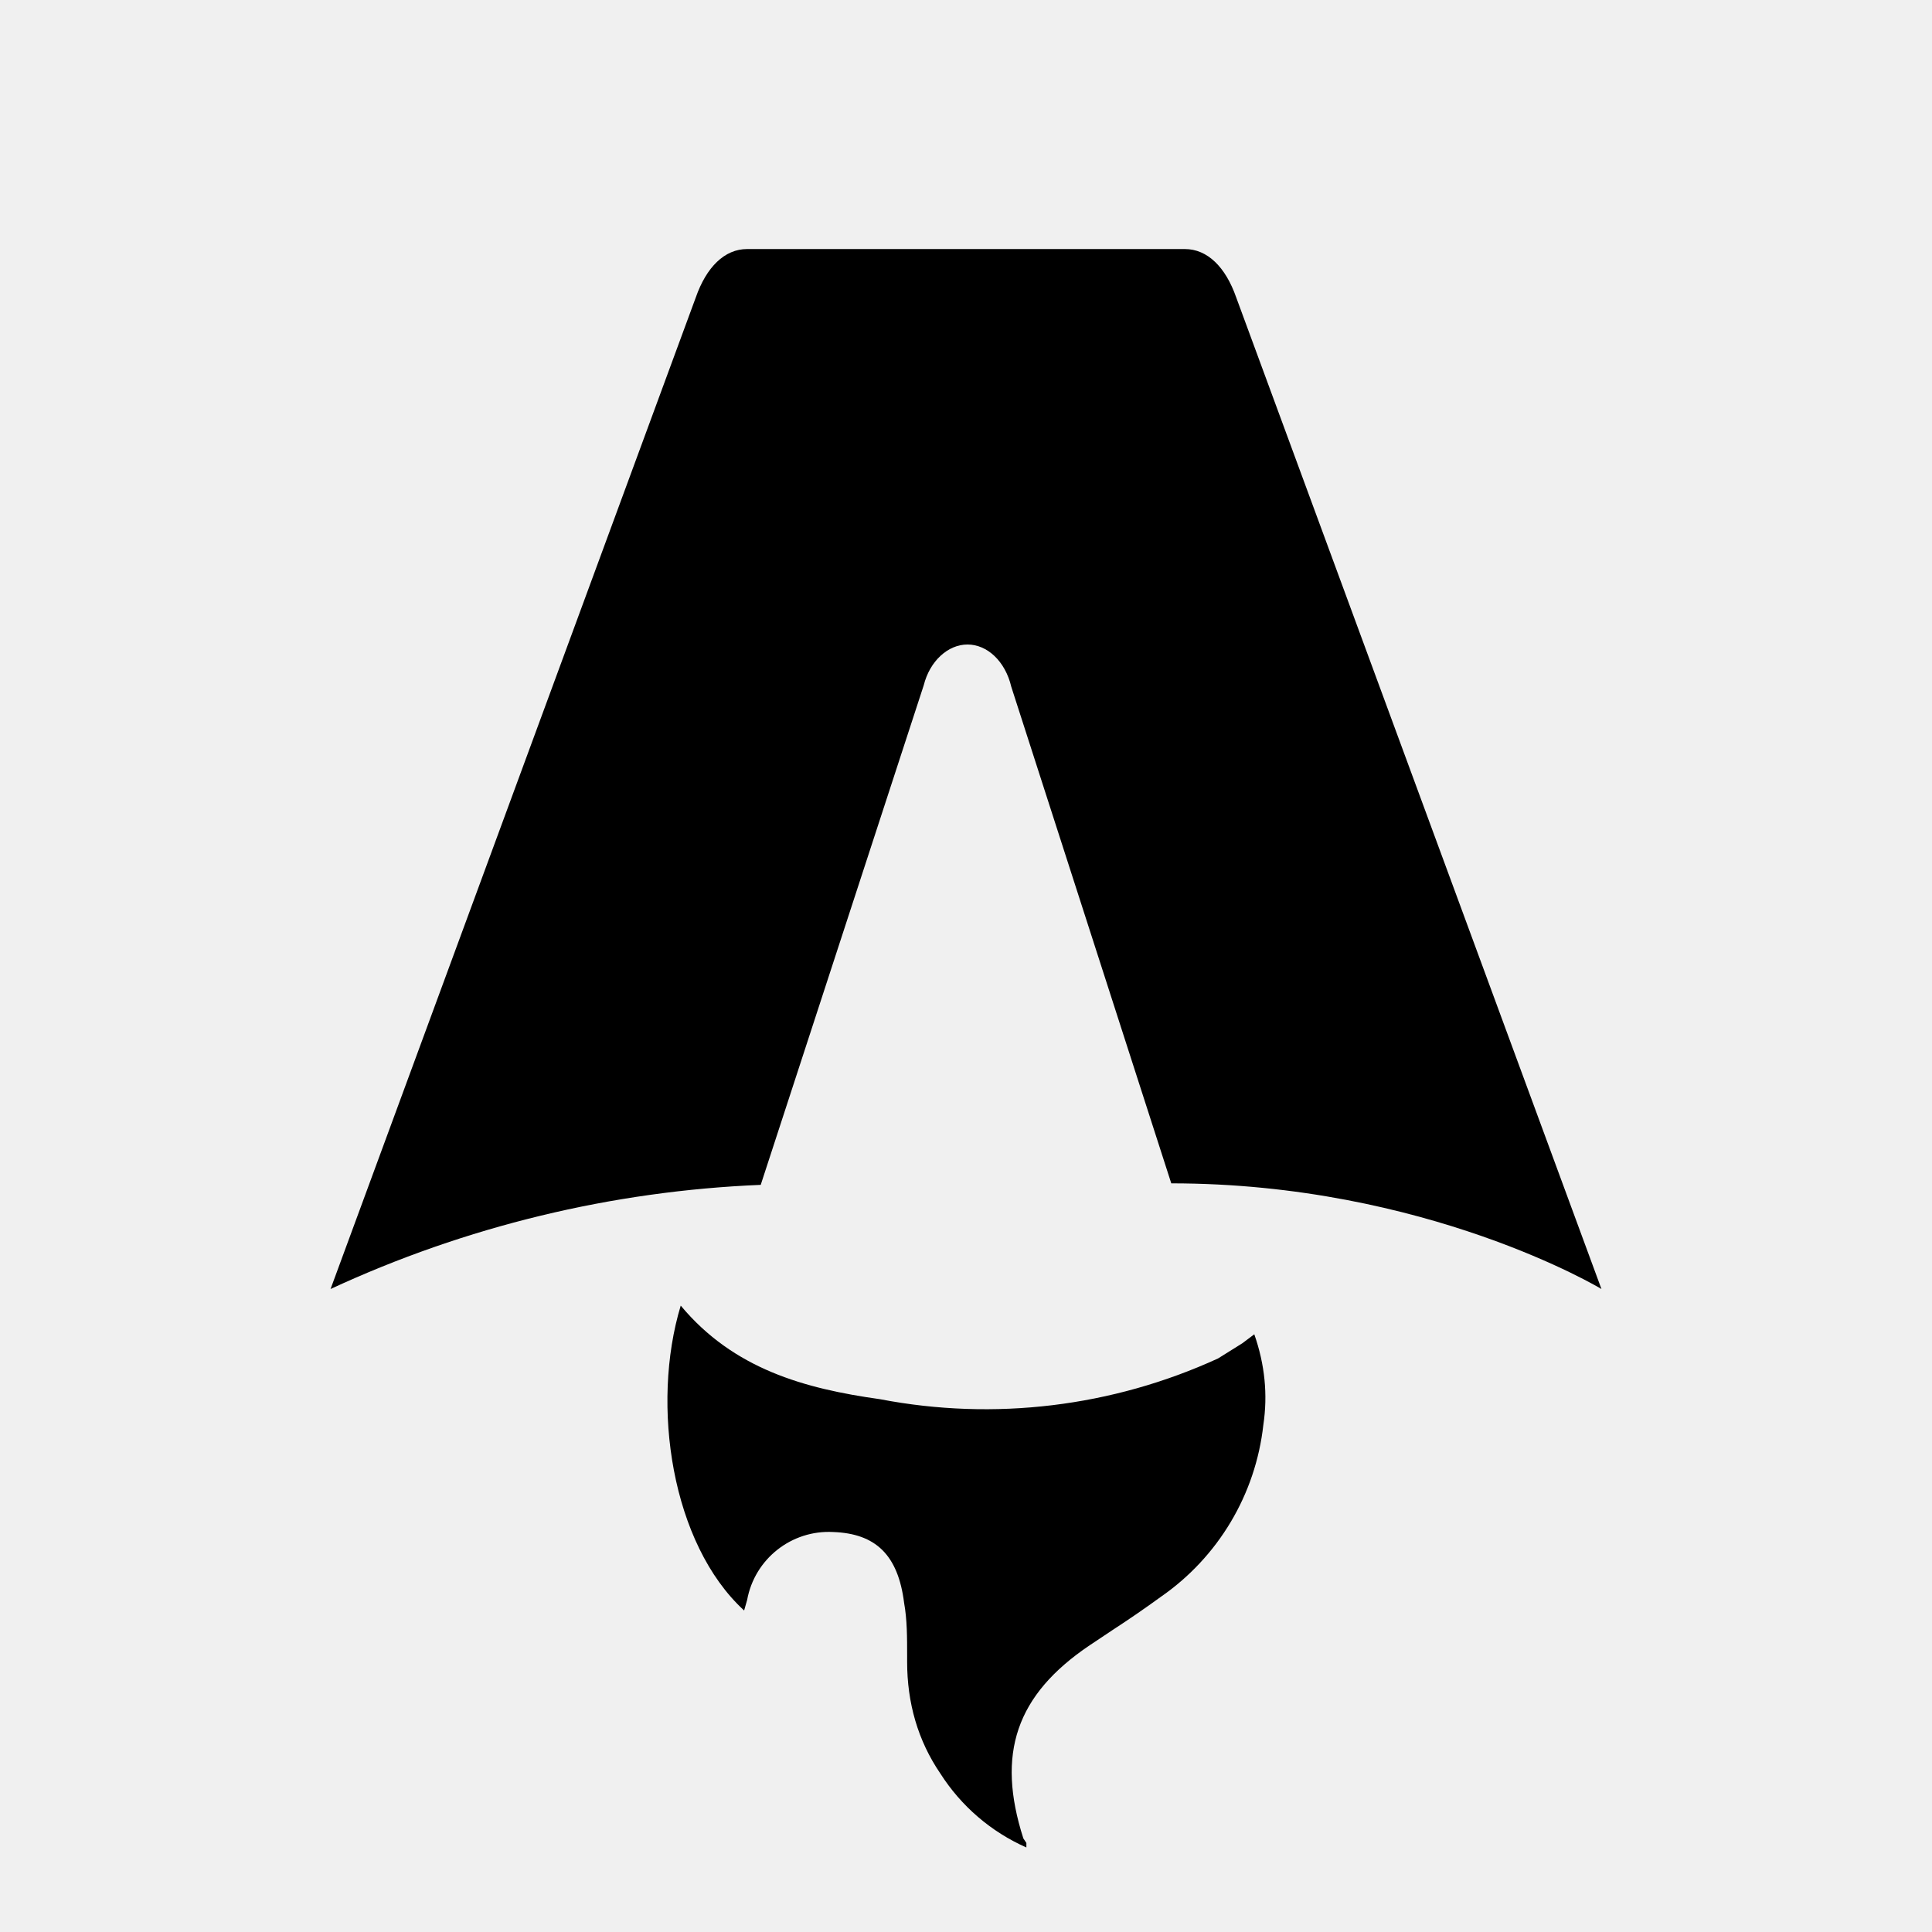
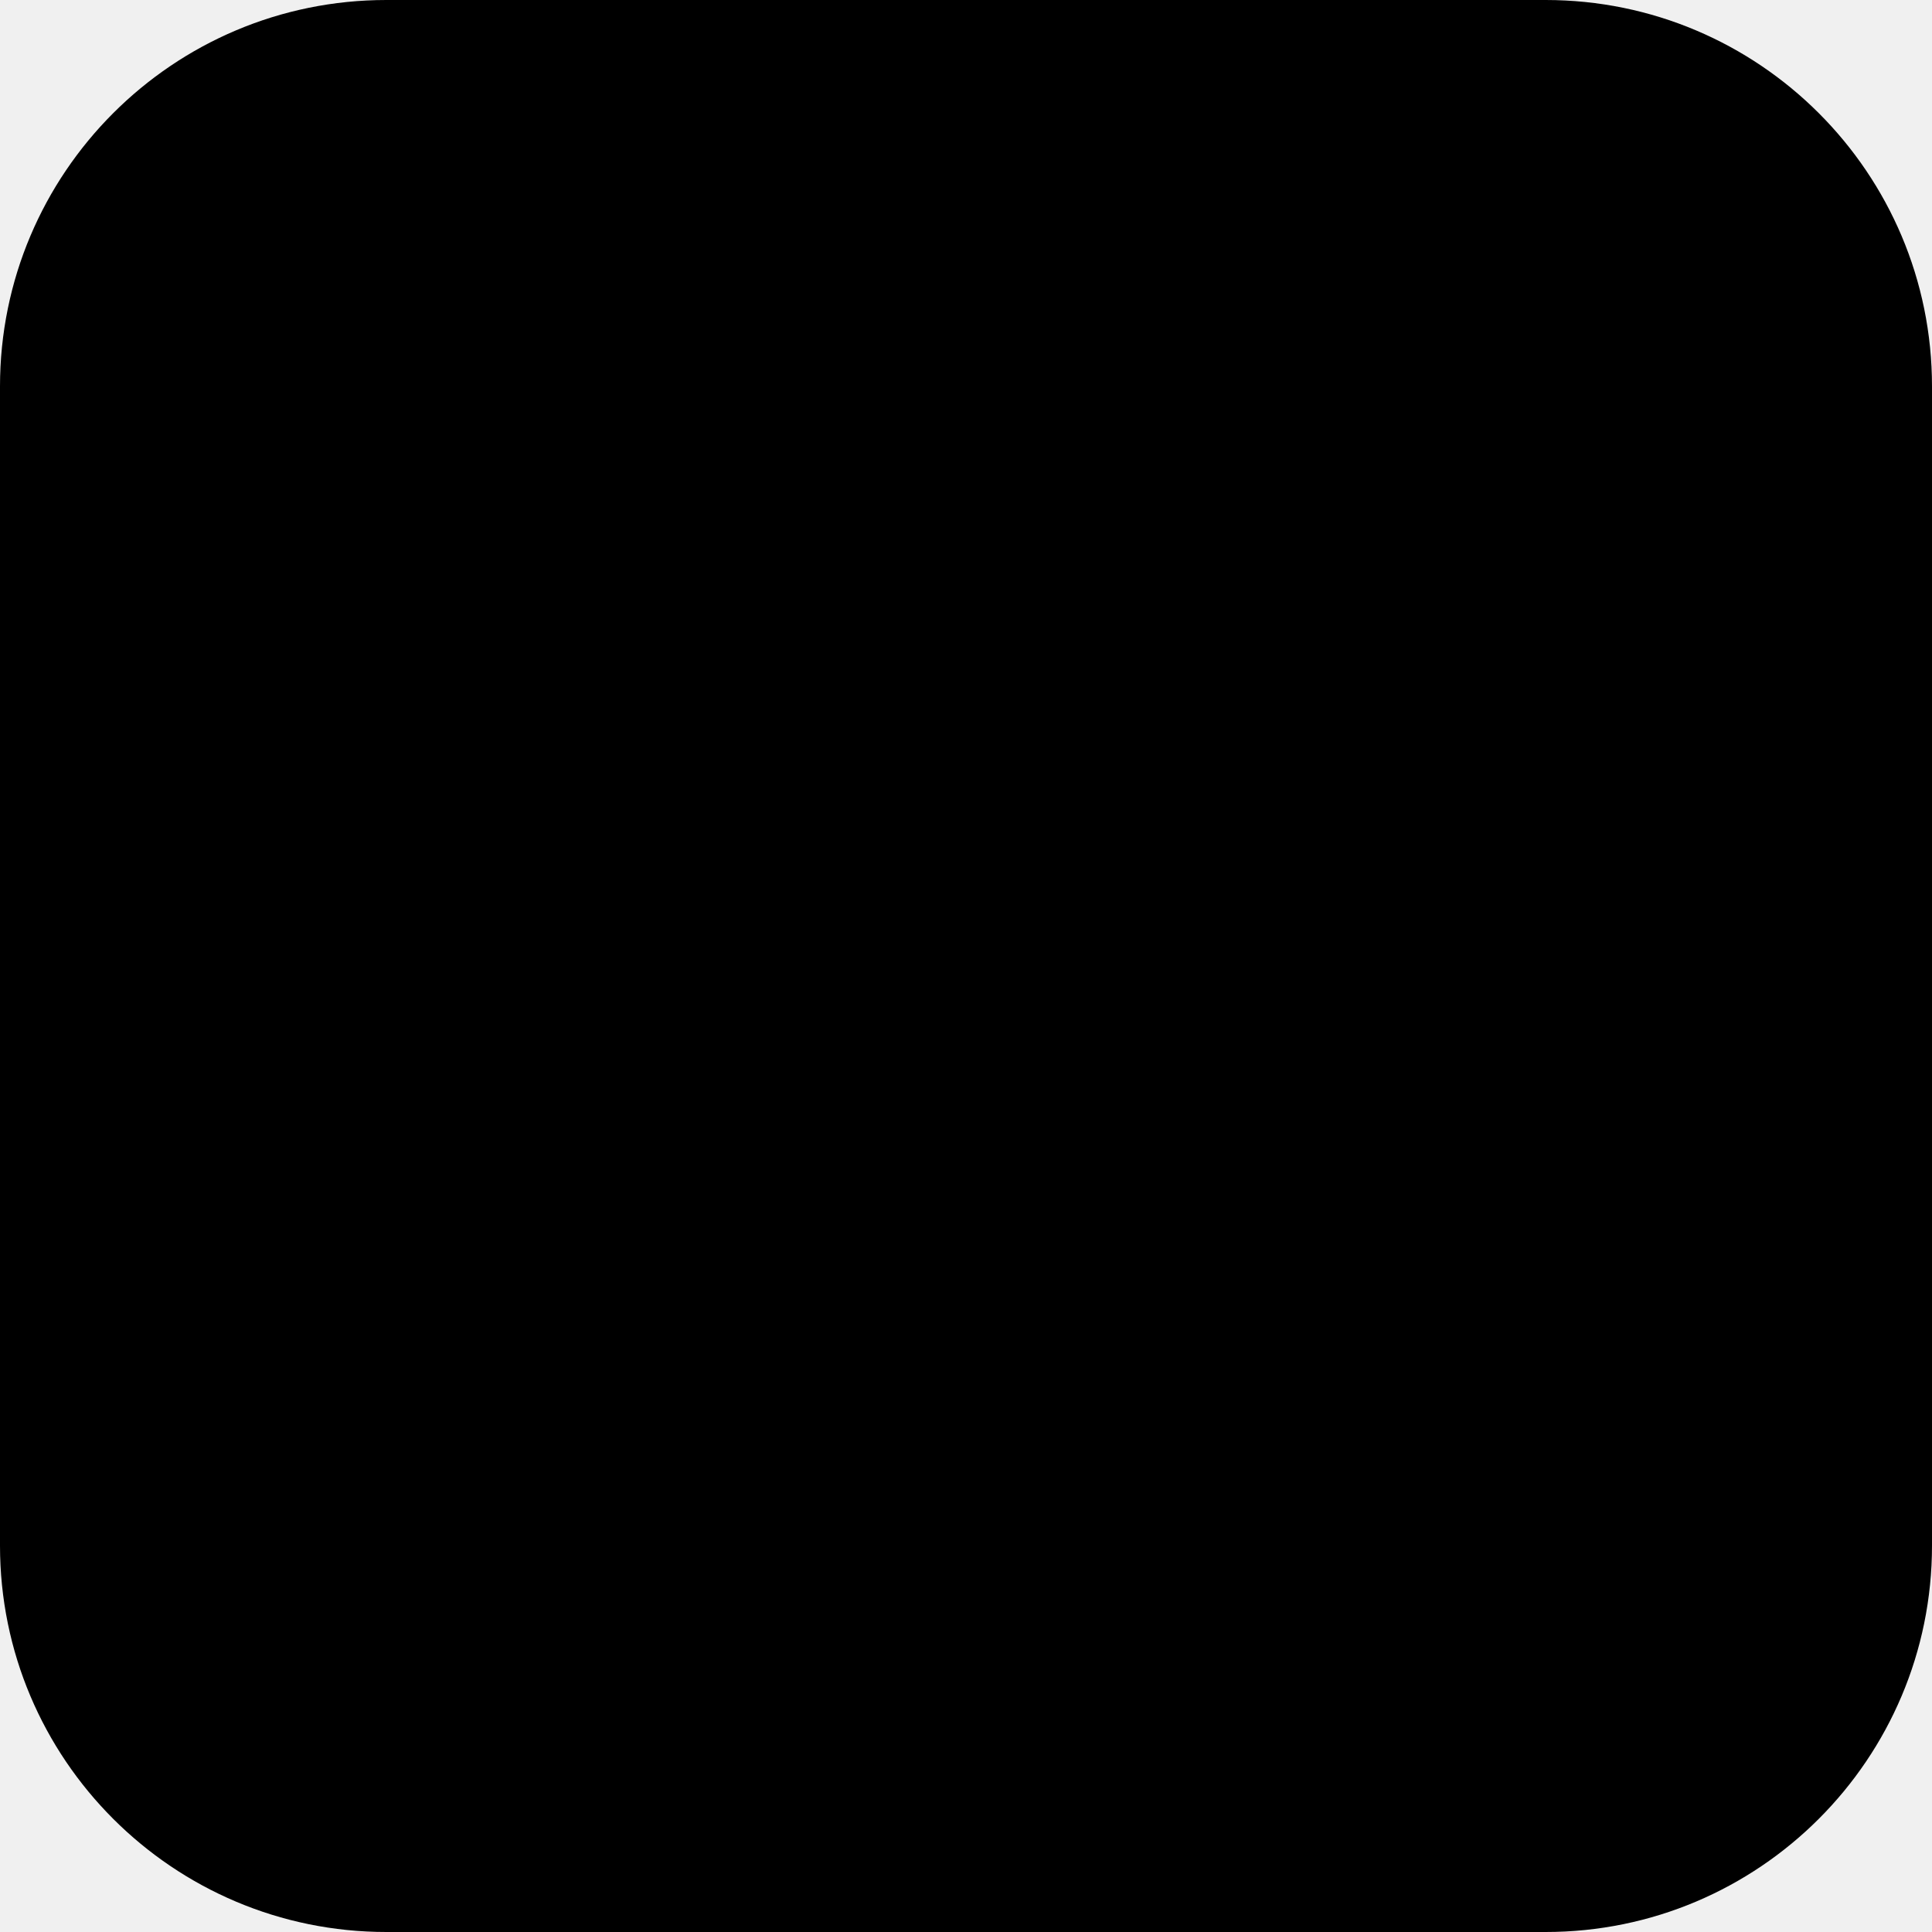
- <svg xmlns="http://www.w3.org/2000/svg" fill="none" viewBox="0 0 128 128">
-   <path d="M50.4 78.5a75.1 75.1 0 0 0-28.5 6.9l24.2-65.7c.7-2 1.9-3.2 3.4-3.2h29c1.5 0 2.7 1.2 3.4 3.2l24.2 65.7s-11.6-7-28.5-7L67 45.5c-.4-1.7-1.6-2.8-2.9-2.8-1.3 0-2.5 1.1-2.9 2.7L50.4 78.5Zm-1.1 28.2Zm-4.2-20.2c-2 6.6-.6 15.8 4.2 20.2a17.5 17.5 0 0 1 .2-.7 5.5 5.5 0 0 1 5.7-4.5c2.8.1 4.3 1.5 4.7 4.7.2 1.1.2 2.3.2 3.5v.4c0 2.7.7 5.2 2.2 7.4a13 13 0 0 0 5.7 4.9v-.3l-.2-.3c-1.8-5.6-.5-9.5 4.4-12.8l1.5-1a73 73 0 0 0 3.2-2.2 16 16 0 0 0 6.8-11.4c.3-2 .1-4-.6-6l-.8.6-1.6 1a37 37 0 0 1-22.4 2.7c-5-.7-9.7-2-13.2-6.2Z" />
+ <svg xmlns="http://www.w3.org/2000/svg" viewBox="0 0 100 100">
  <style>
-         path { fill: #000; }
-         @media (prefers-color-scheme: dark) {
-             path { fill: #FFF; }
-         }
-     </style>
+     @media (prefers-color-scheme: dark) {
+       .bg { fill: #2a2a2a; }
+       .text { fill: #f5f5f5; }
+     }
+     @media (prefers-color-scheme: light) {
+       .bg { fill: #f5f4f0; }
+       .text { fill: #1a1a1a; }
+     }
+   </style>
+   <rect class="bg" width="100" height="100" rx="20" />
+   <text class="text" x="50" y="70" font-family="system-ui, -apple-system, sans-serif" font-size="52" font-weight="700" text-anchor="middle">ER</text>
</svg>
